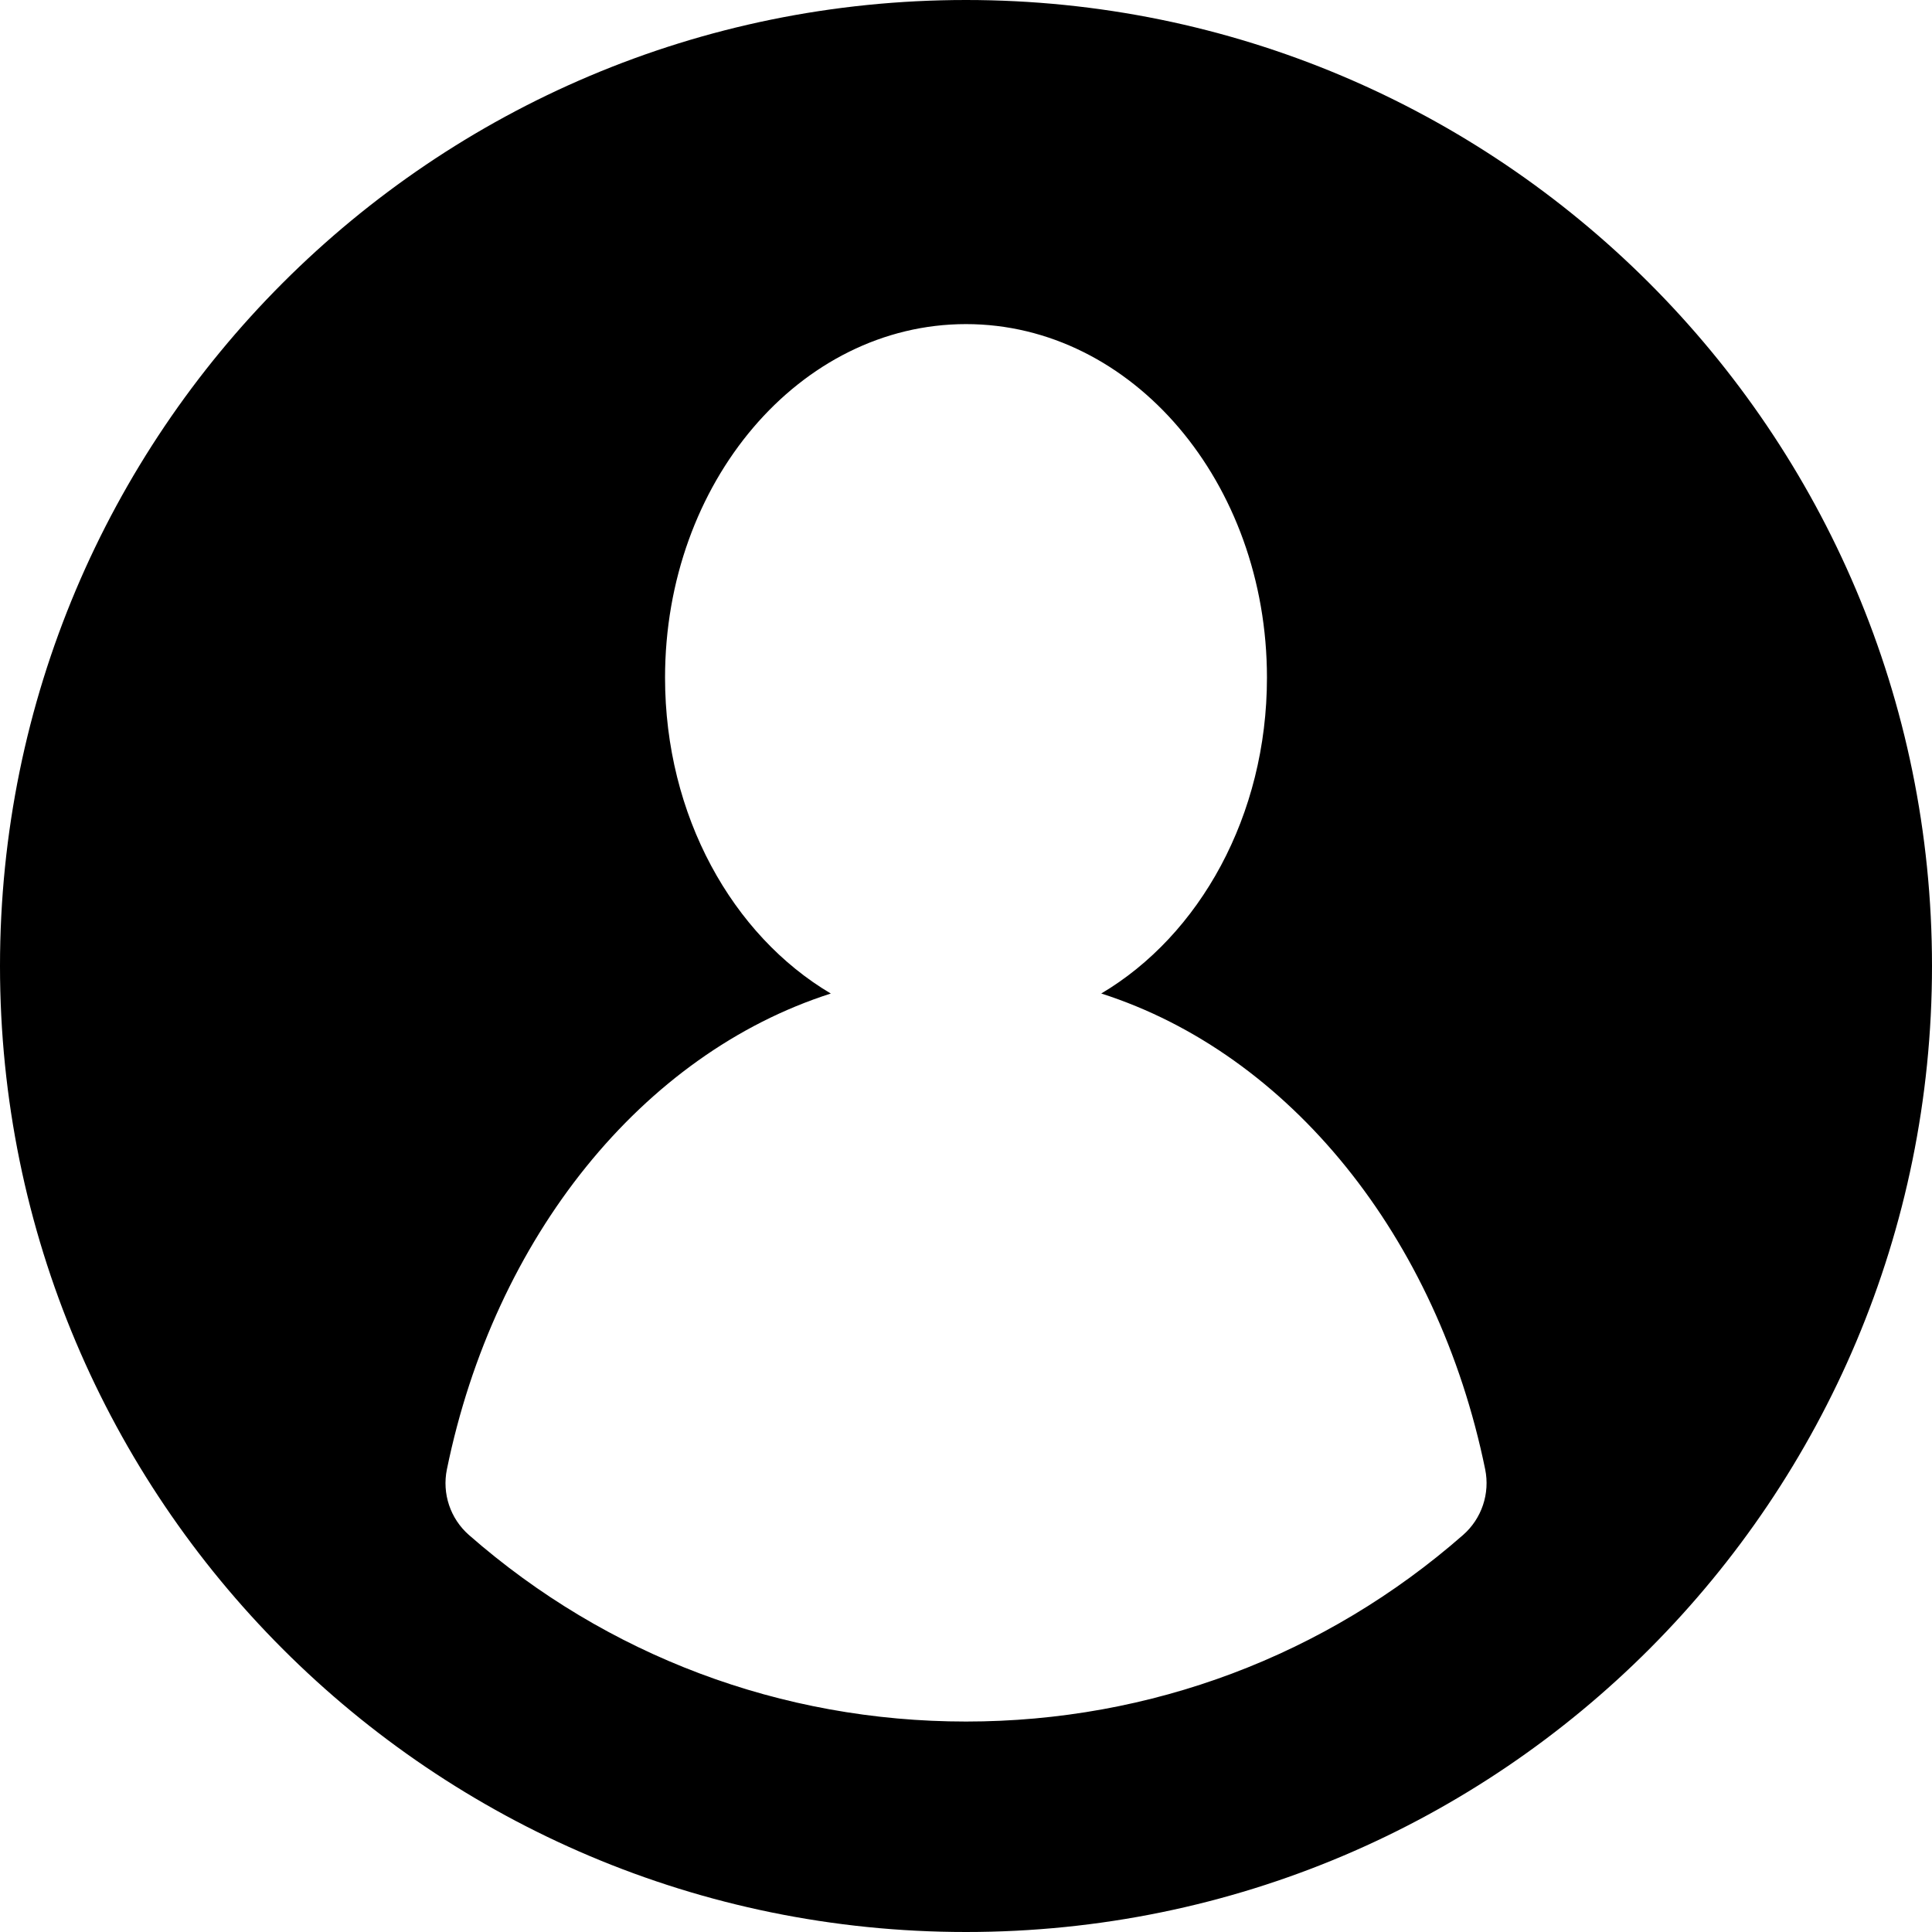
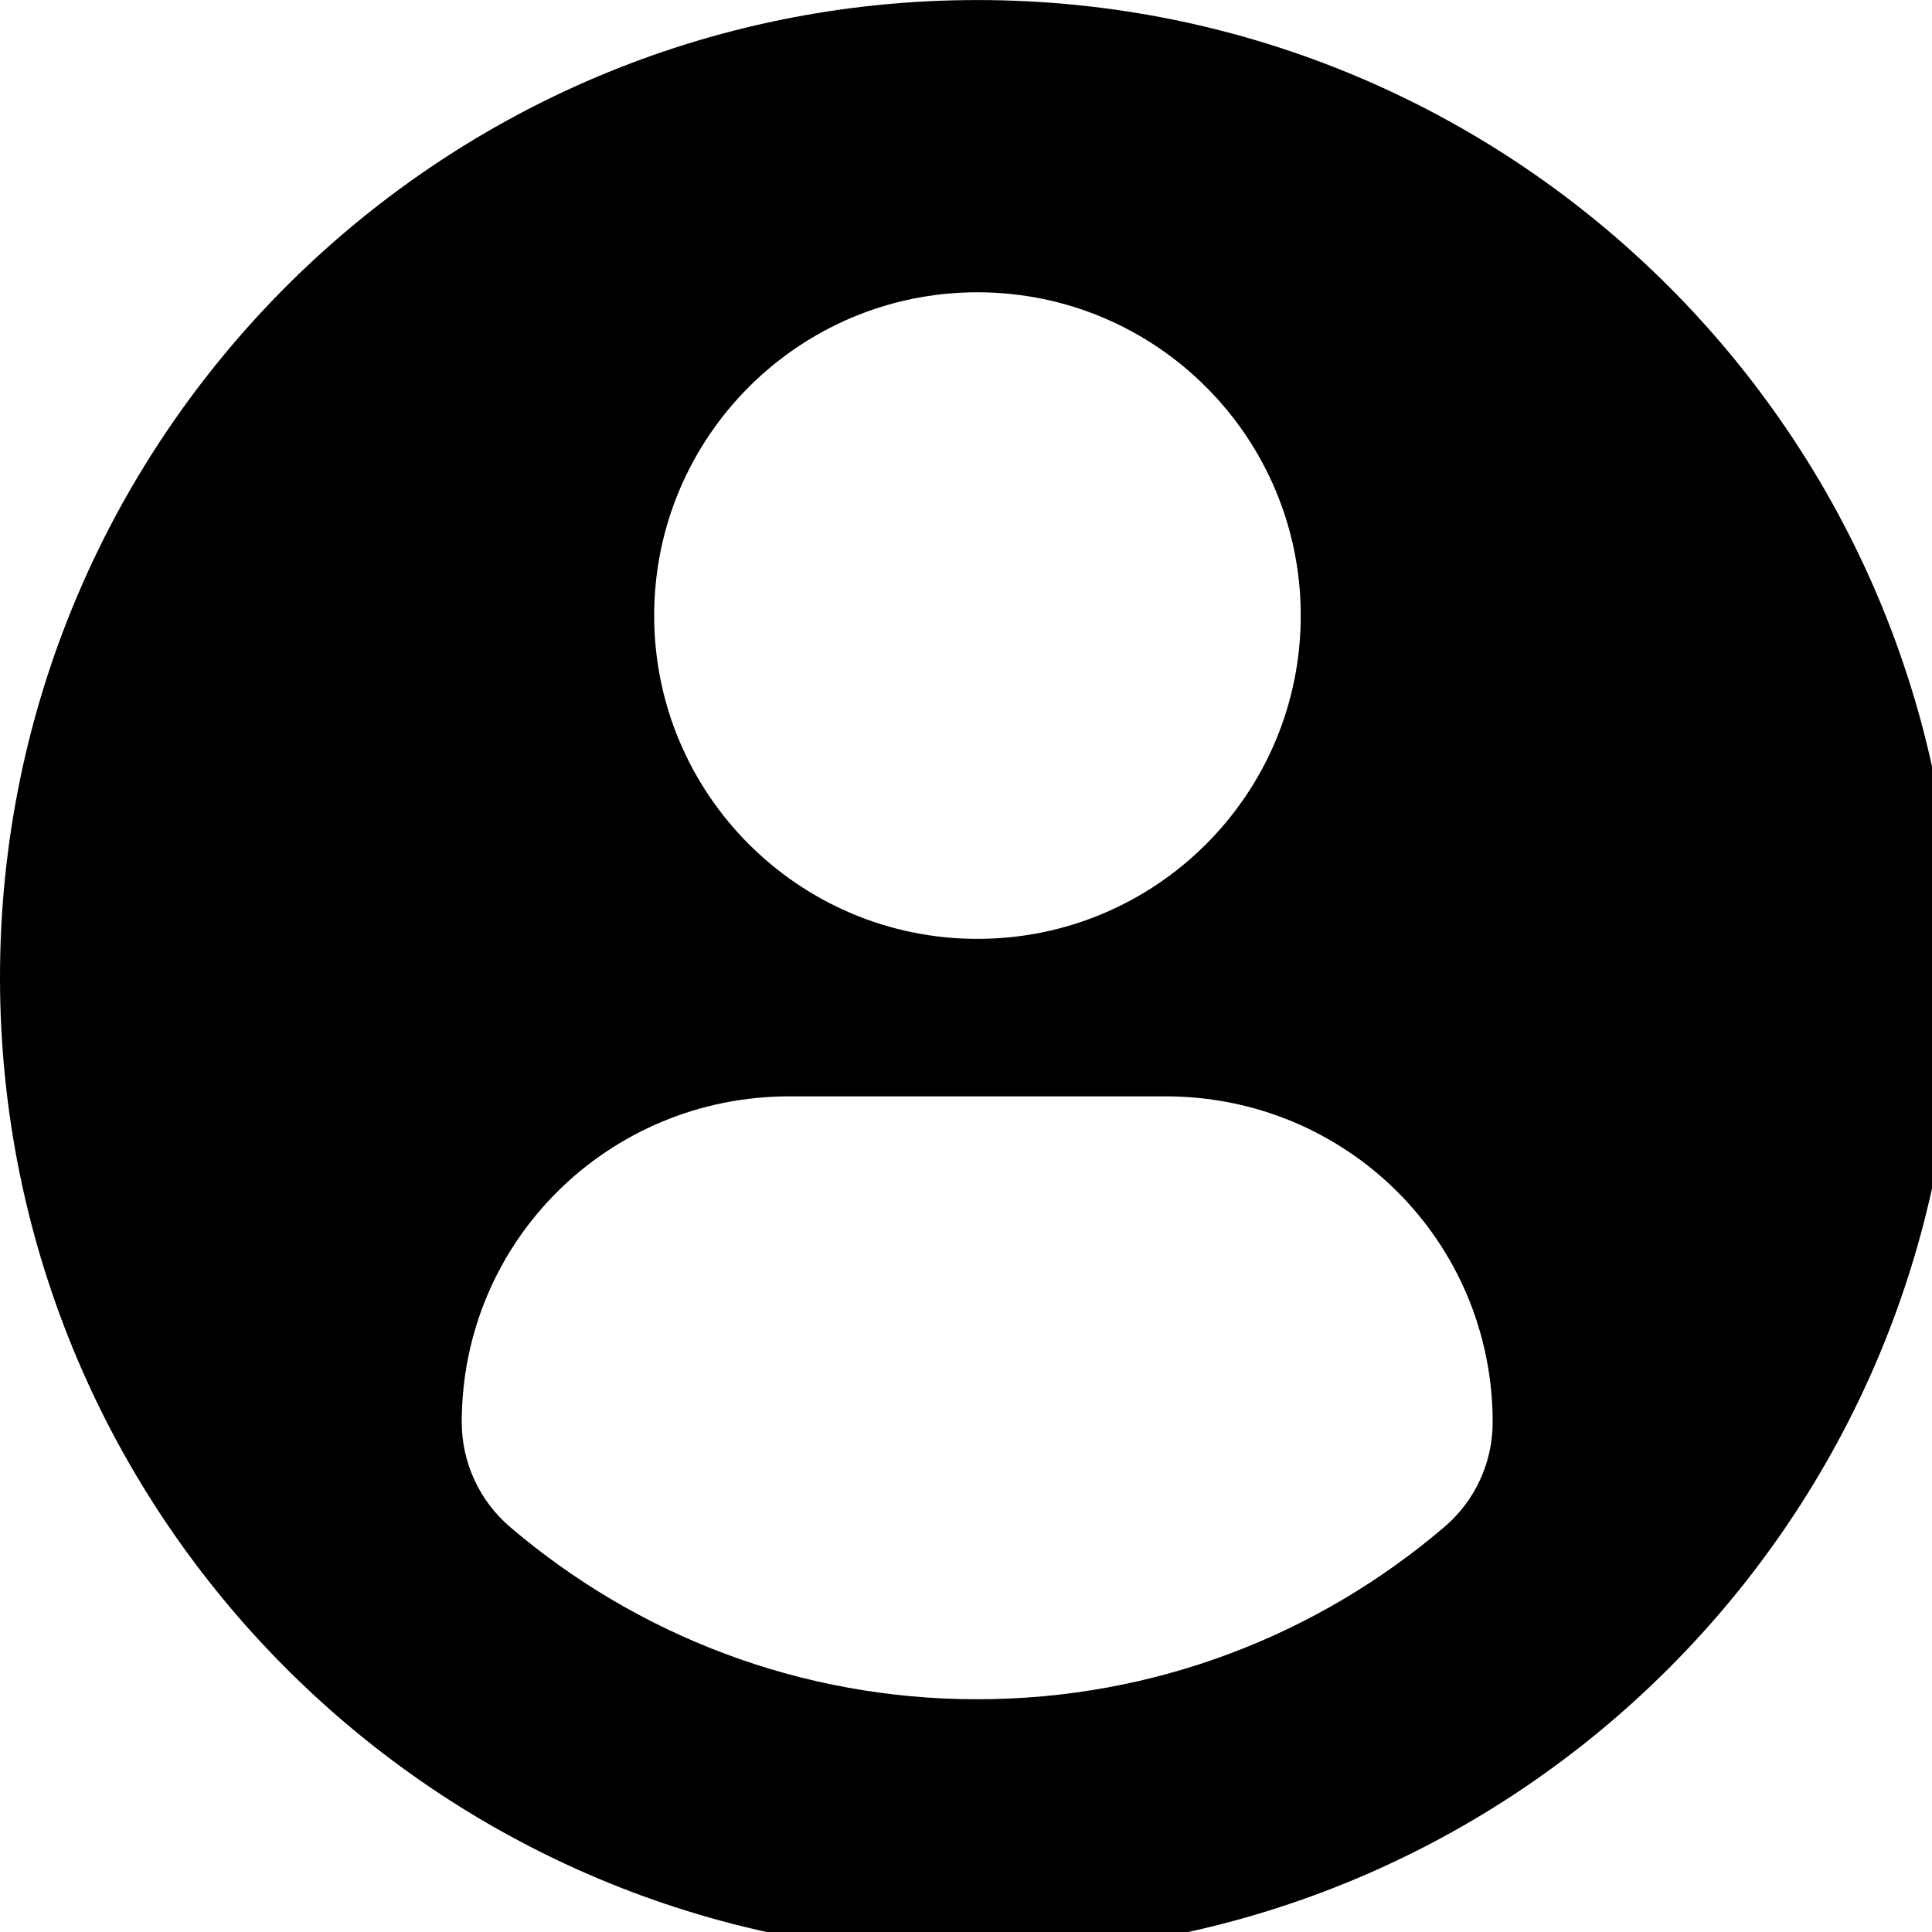
- <svg xmlns="http://www.w3.org/2000/svg" version="1.1" id="Layer_1" x="0px" y="0px" viewBox="0 0 459 459" style="enable-background:new 0 0 459 459;" xml:space="preserve">
-   <g>
-     <g>
-       <path d="M229.5,0C102.53,0,0,102.845,0,229.5C0,356.301,102.719,459,229.5,459C356.851,459,459,355.815,459,229.5    C459,102.547,356.079,0,229.5,0z M347.601,364.67C314.887,393.338,273.4,409,229.5,409c-43.892,0-85.372-15.657-118.083-44.314    c-4.425-3.876-6.425-9.834-5.245-15.597c11.3-55.195,46.457-98.725,91.209-113.047C174.028,222.218,158,193.817,158,161    c0-46.392,32.012-84,71.5-84c39.488,0,71.5,37.608,71.5,84c0,32.812-16.023,61.209-39.369,75.035    c44.751,14.319,79.909,57.848,91.213,113.038C354.023,354.828,352.019,360.798,347.601,364.67z" />
-     </g>
-   </g>
-   <g>
- </g>
-   <g>
- </g>
-   <g>
- </g>
-   <g>
- </g>
-   <g>
- </g>
-   <g>
- </g>
-   <g>
- </g>
-   <g>
- </g>
-   <g>
- </g>
-   <g>
- </g>
-   <g>
- </g>
-   <g>
- </g>
-   <g>
- </g>
-   <g>
- </g>
-   <g>
- </g>
+ <svg xmlns="http://www.w3.org/2000/svg" viewBox="0 0 45 45" id="vector">
+   <path id="path" d="M 22.766 0.001 C 10.194 0.001 0 10.193 0 22.766 C 0 35.339 10.193 45.531 22.766 45.531 C 35.34 45.531 45.532 35.339 45.532 22.766 C 45.532 10.193 35.34 0.001 22.766 0.001 Z M 22.766 6.808 C 26.926 6.808 30.297 10.18 30.297 14.338 C 30.297 18.497 26.926 21.868 22.766 21.868 C 18.608 21.868 15.237 18.497 15.237 14.338 C 15.237 10.18 18.608 6.808 22.766 6.808 Z M 22.761 39.579 C 18.612 39.579 14.812 38.068 11.881 35.567 C 11.167 34.958 10.755 34.065 10.755 33.128 C 10.755 28.911 14.168 25.536 18.386 25.536 L 27.148 25.536 C 31.367 25.536 34.767 28.911 34.767 33.128 C 34.767 34.066 34.357 34.957 33.642 35.566 C 30.712 38.068 26.911 39.579 22.761 39.579 Z" fill="#000000" stroke-width="1" />
</svg>
